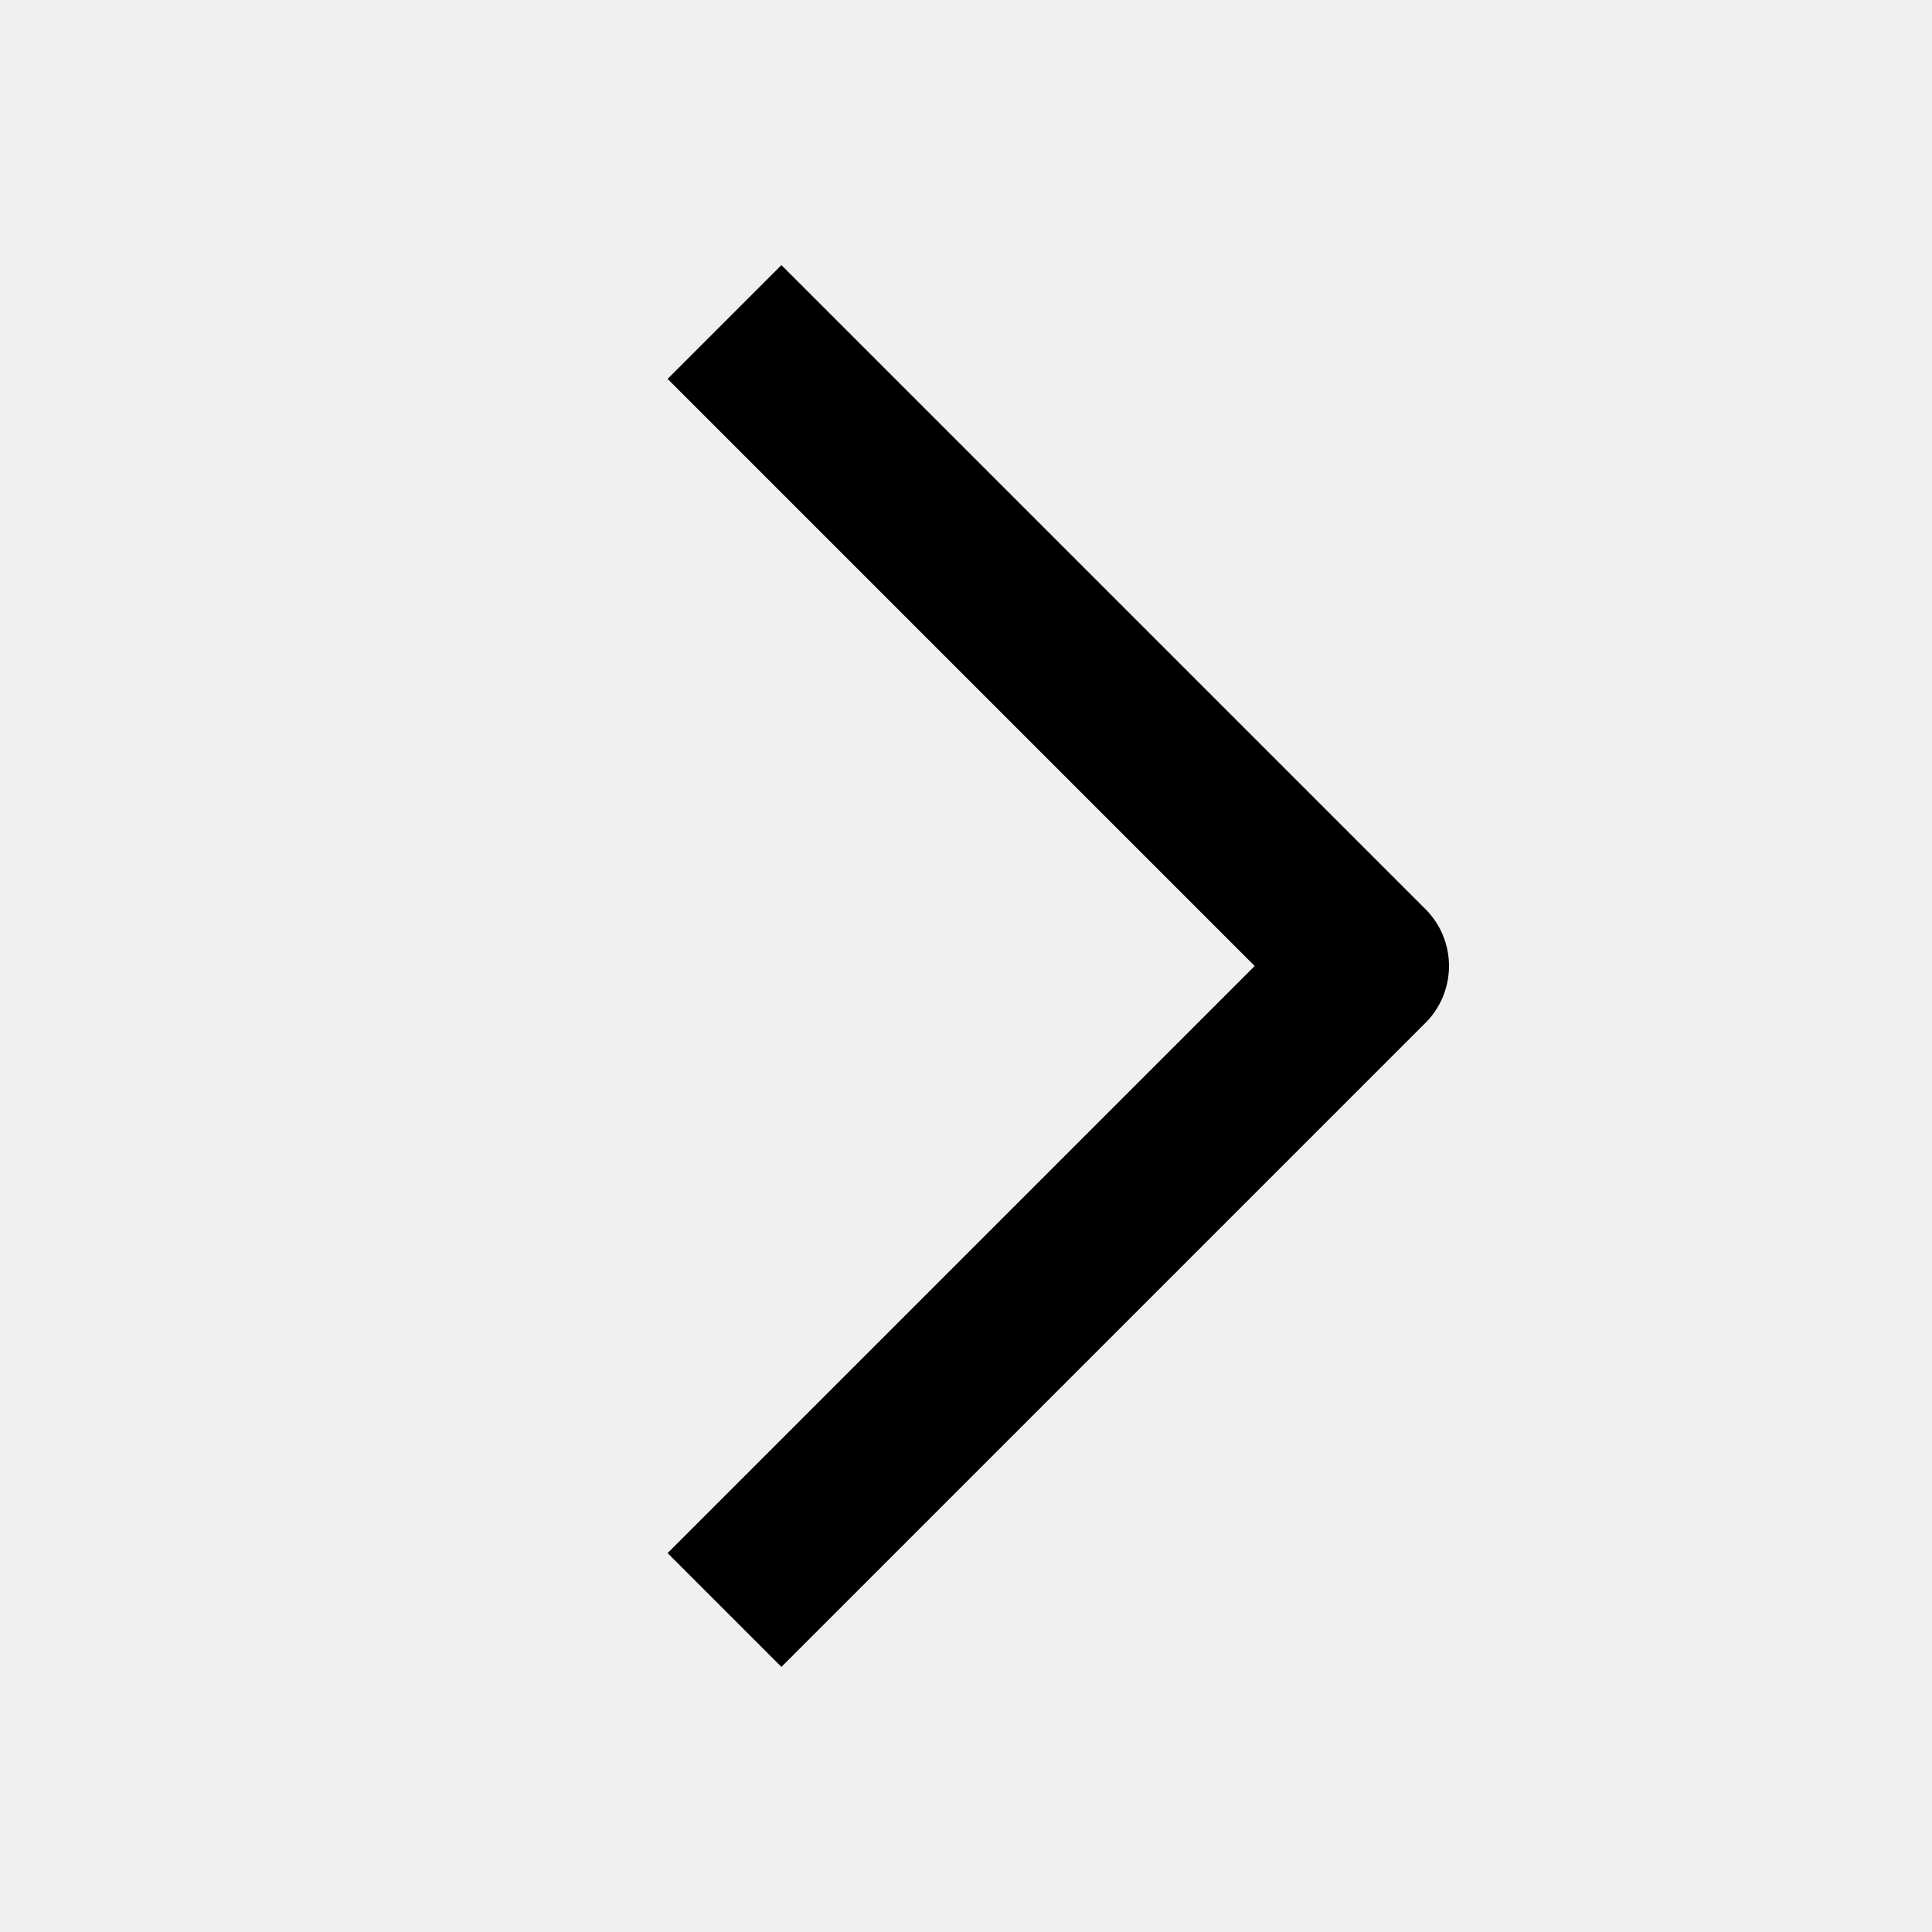
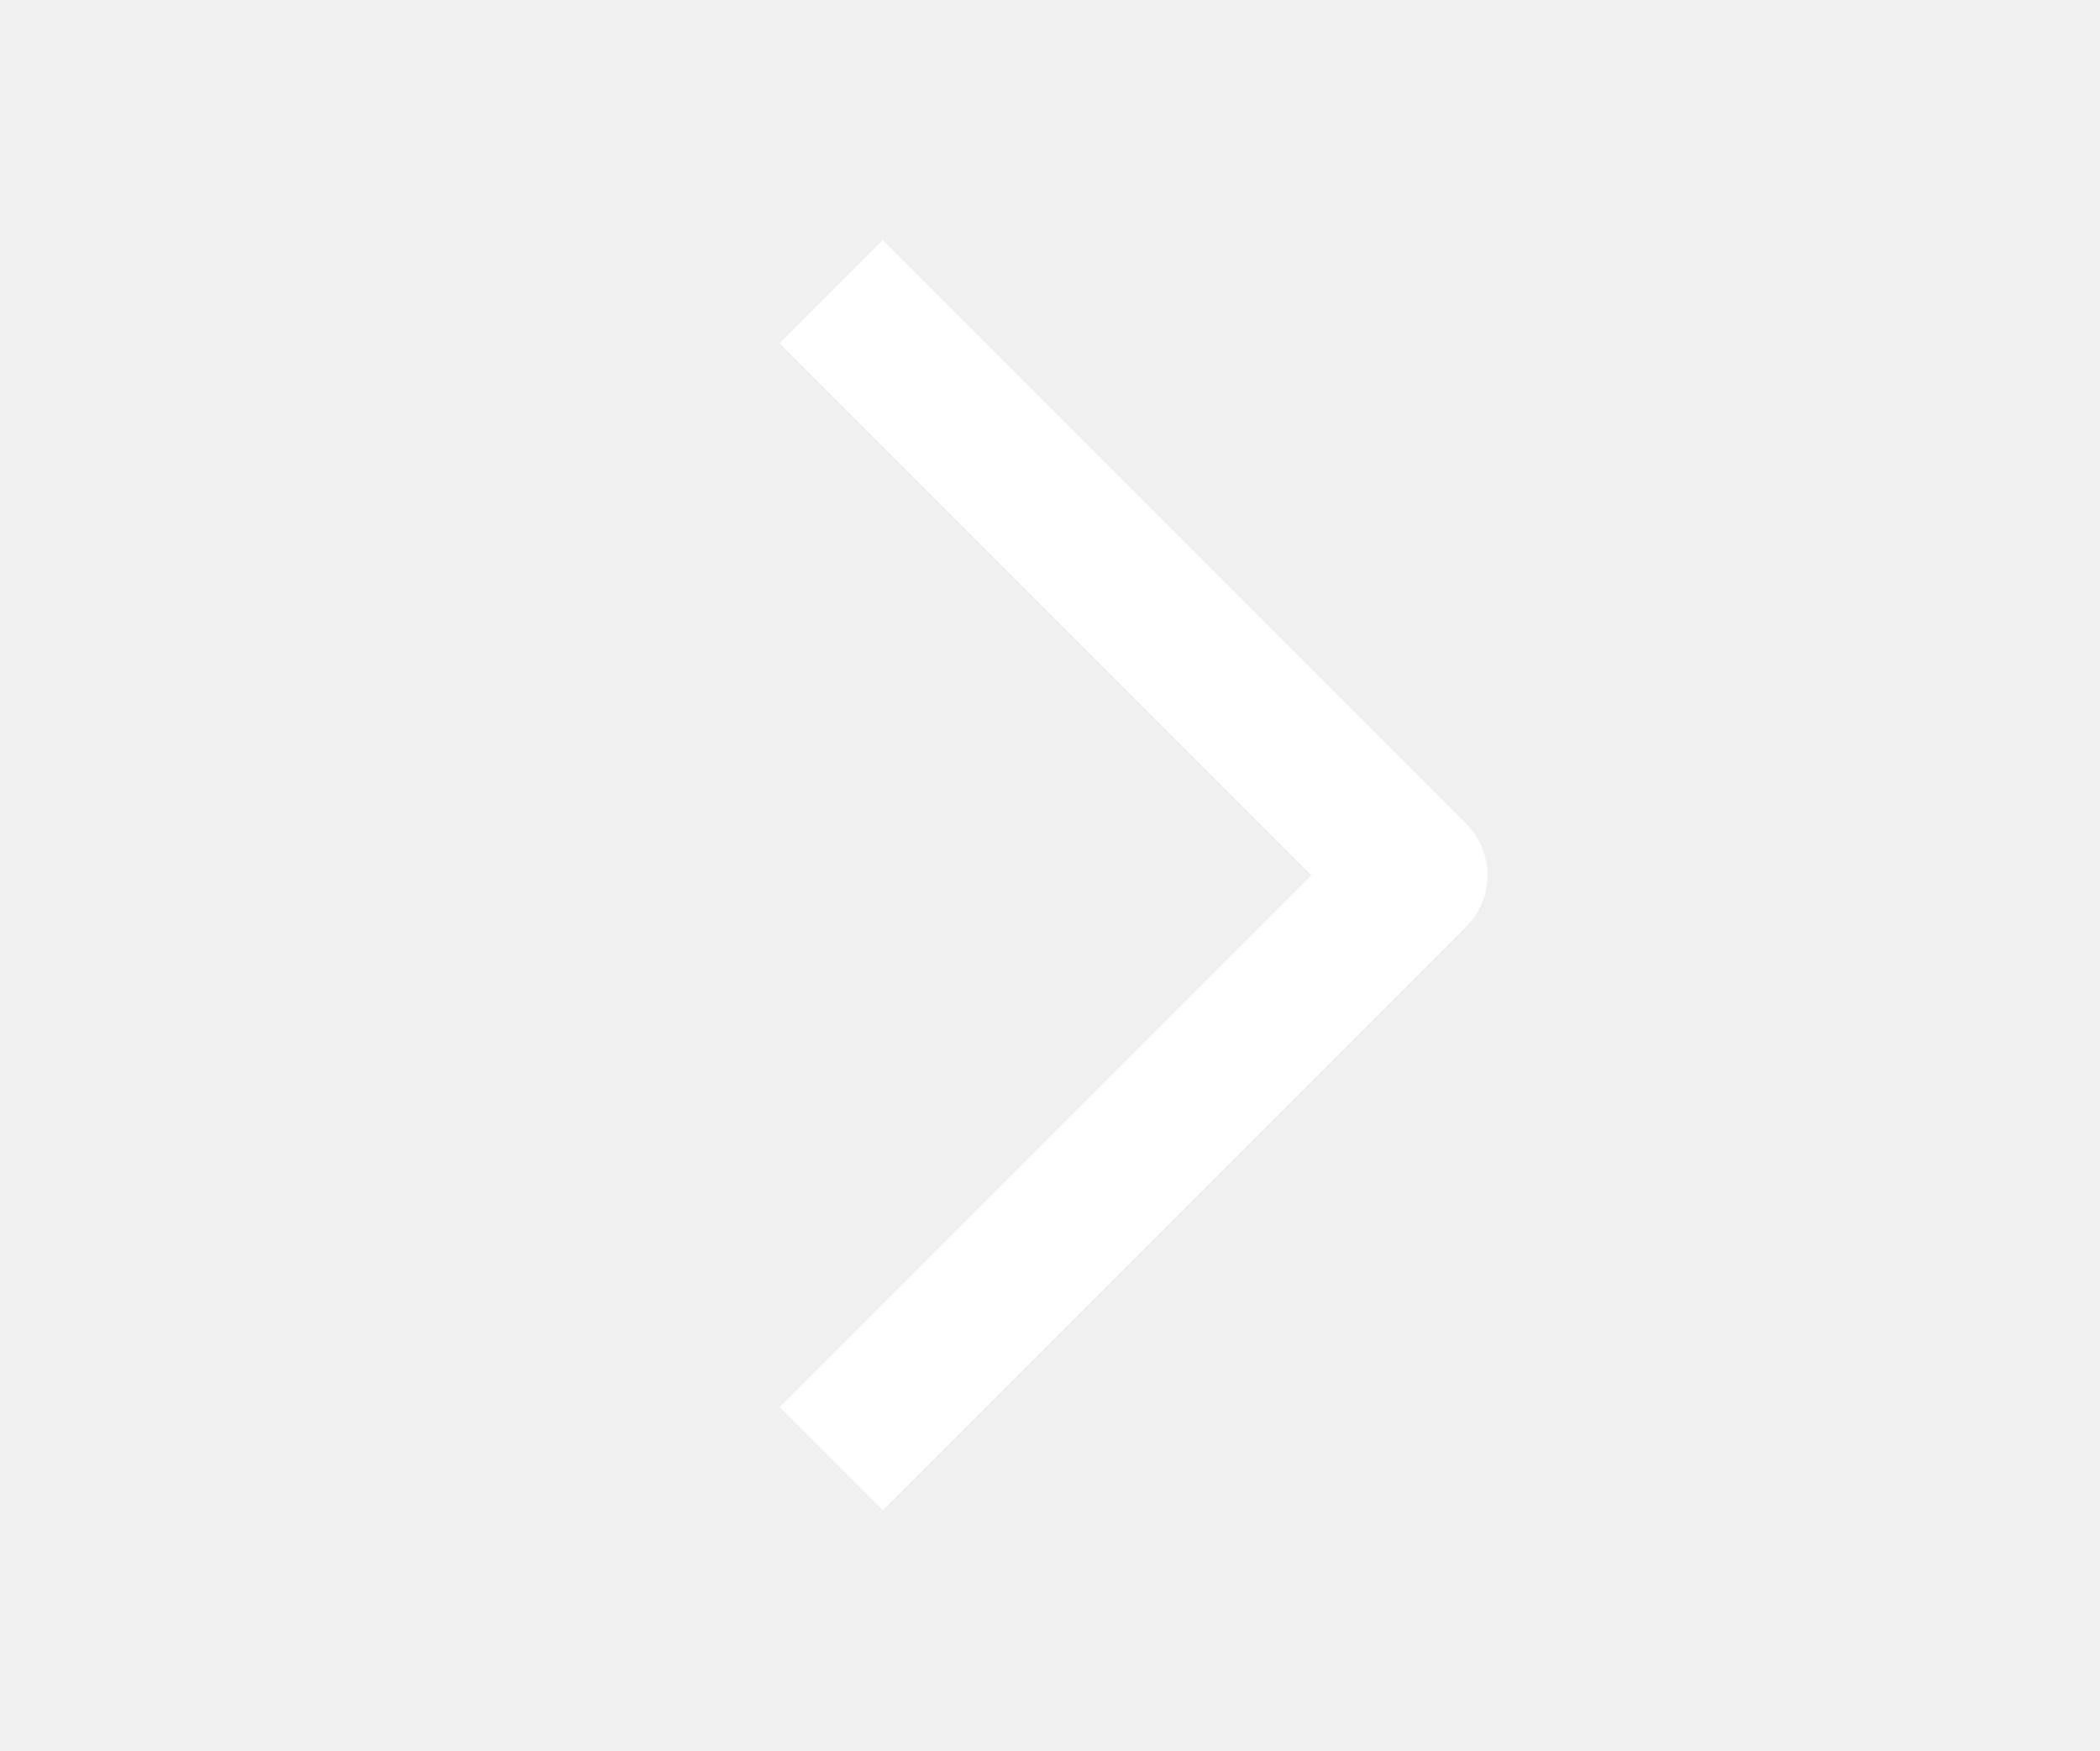
- <svg xmlns="http://www.w3.org/2000/svg" fill="none" role="img" viewBox="0 0 24 24" width="24" height="24" data-icon="ChevronRightStandard" aria-hidden="true">
-   <path fill-rule="evenodd" clip-rule="evenodd" d="M15.586 12L8.293 19.293L9.707 20.707L17.707 12.707C17.895 12.52 18 12.265 18 12C18 11.735 17.895 11.48 17.707 11.293L9.707 3.293L8.293 4.707L15.586 12Z" fill="currentColor" />
+ <svg xmlns="http://www.w3.org/2000/svg" fill="none" role="img" viewBox="0 0 24 24" width="30" height="25" data-icon="ChevronRightStandard" aria-hidden="true">
+   <path fill-rule="evenodd" clip-rule="evenodd" d="M15.586 12L8.293 19.293L9.707 20.707L17.707 12.707C17.895 12.52 18 12.265 18 12C18 11.735 17.895 11.48 17.707 11.293L9.707 3.293L8.293 4.707L15.586 12Z" fill="white" />
</svg>
